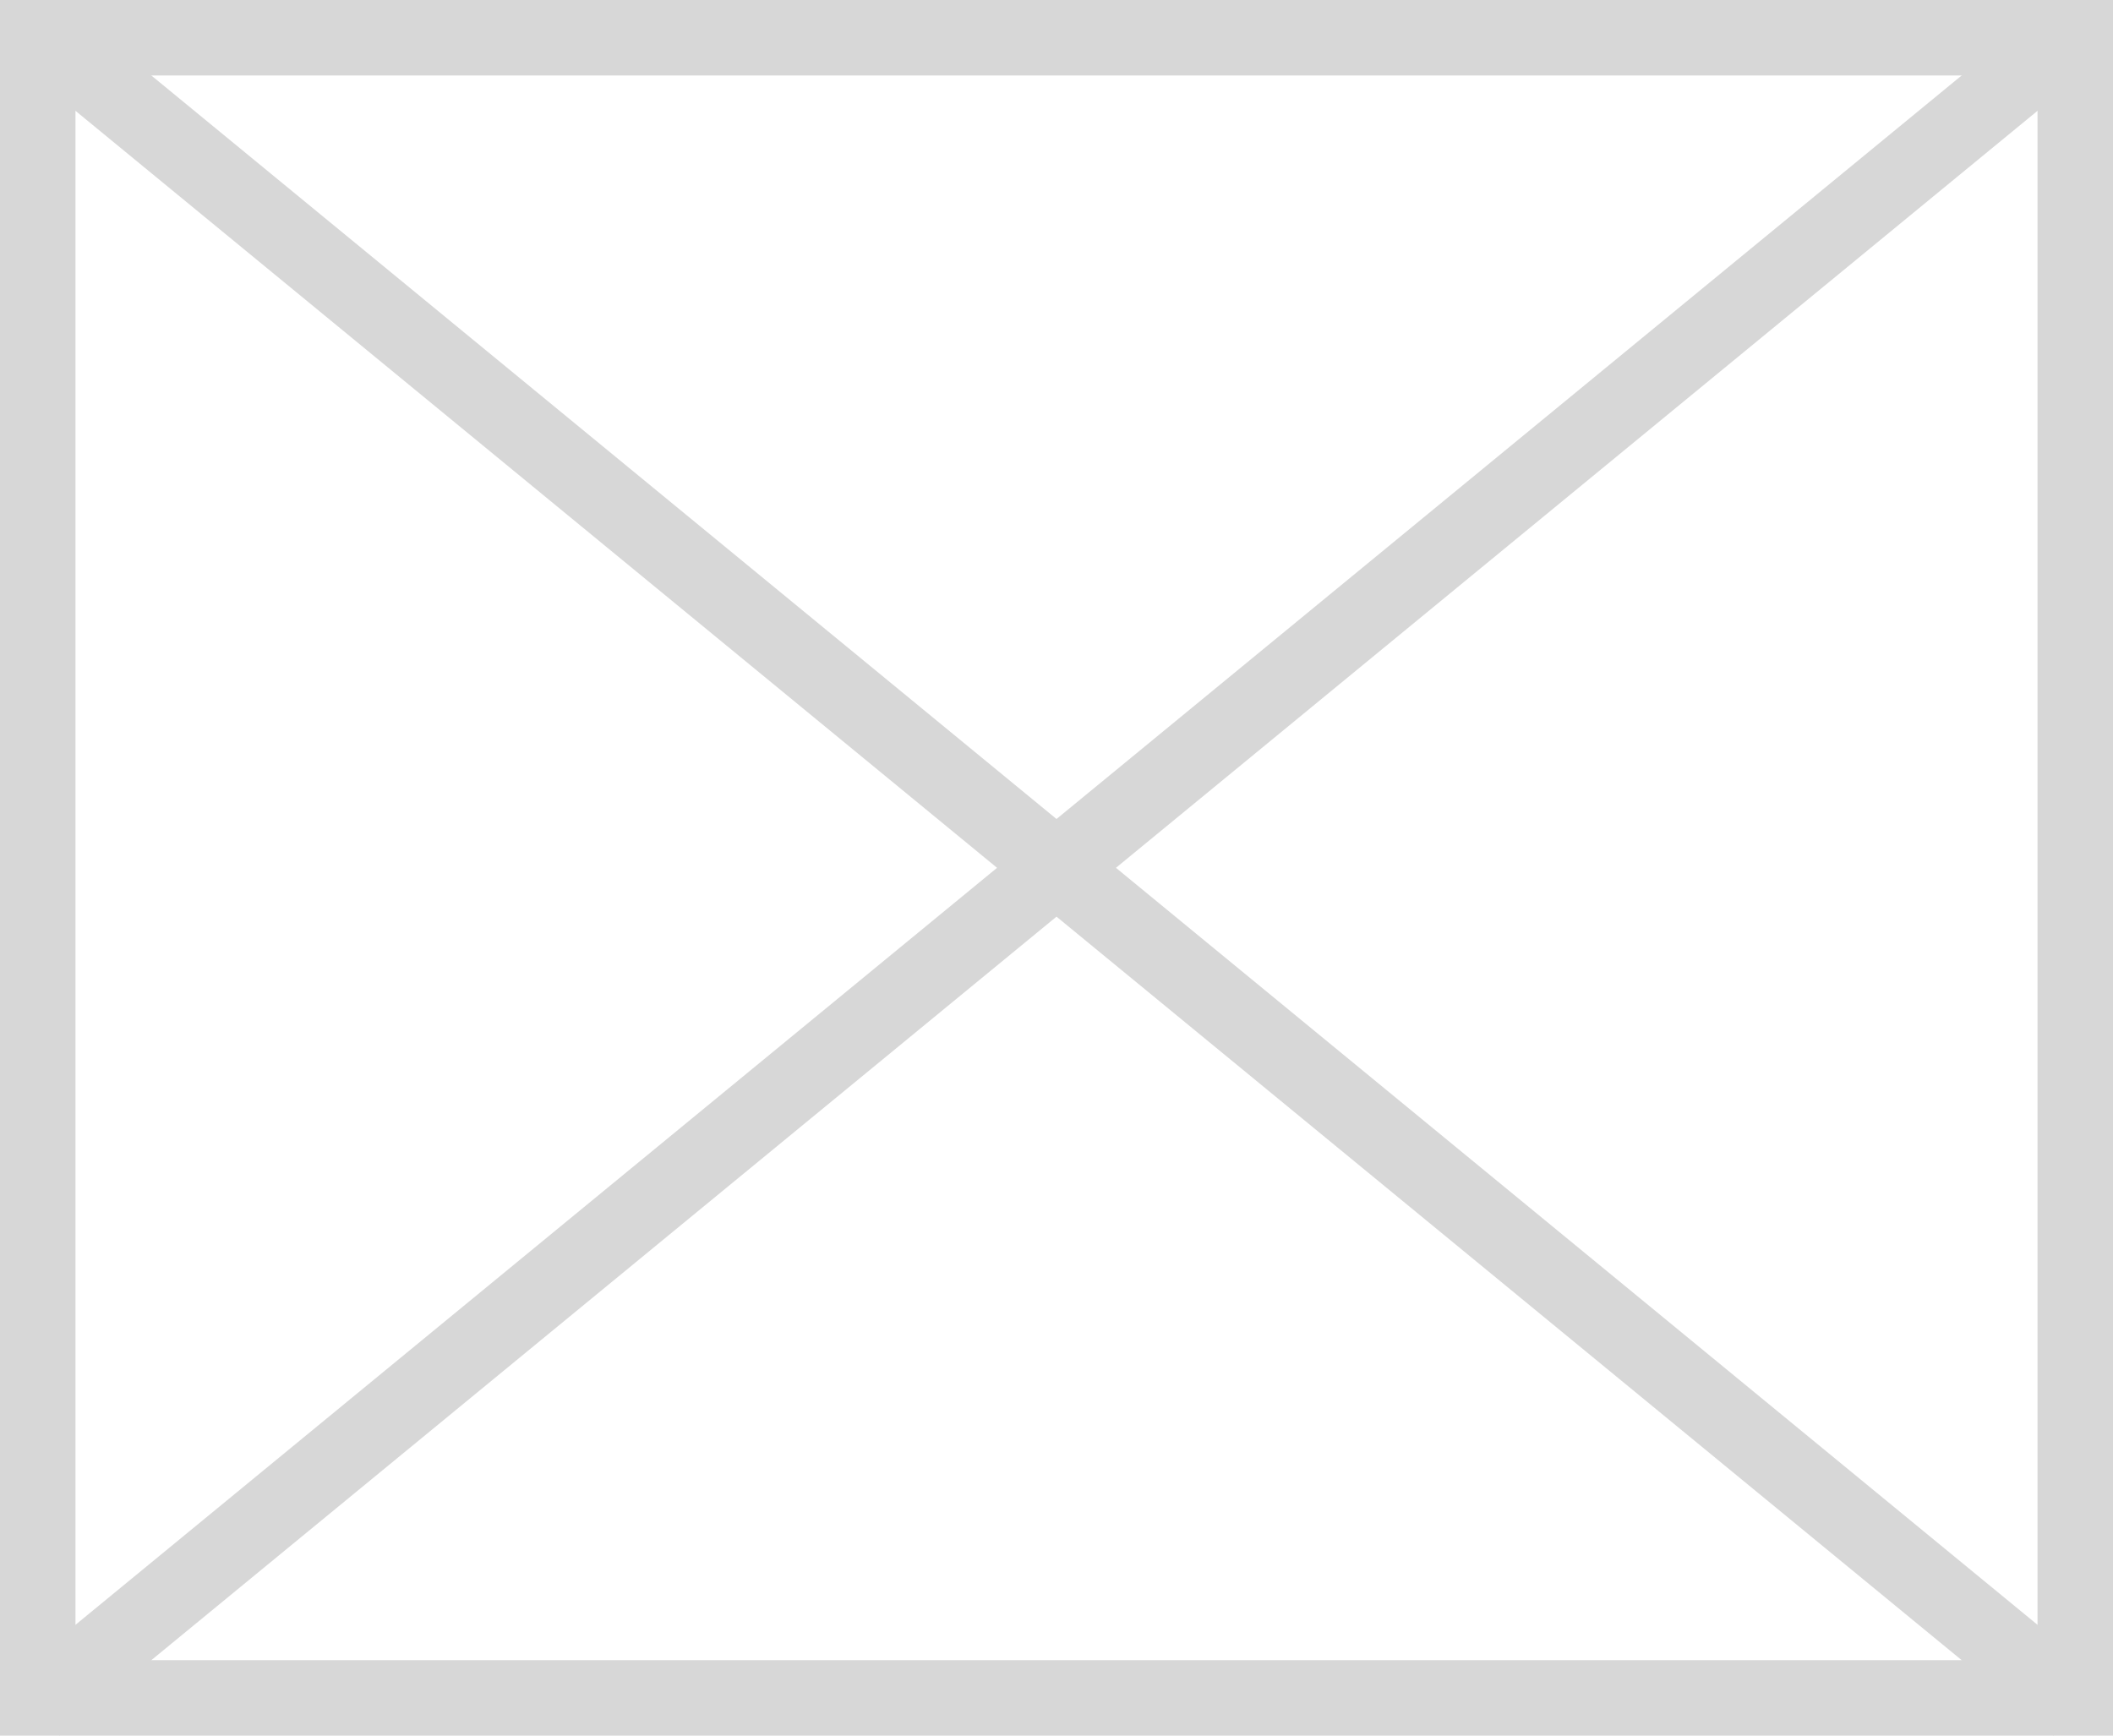
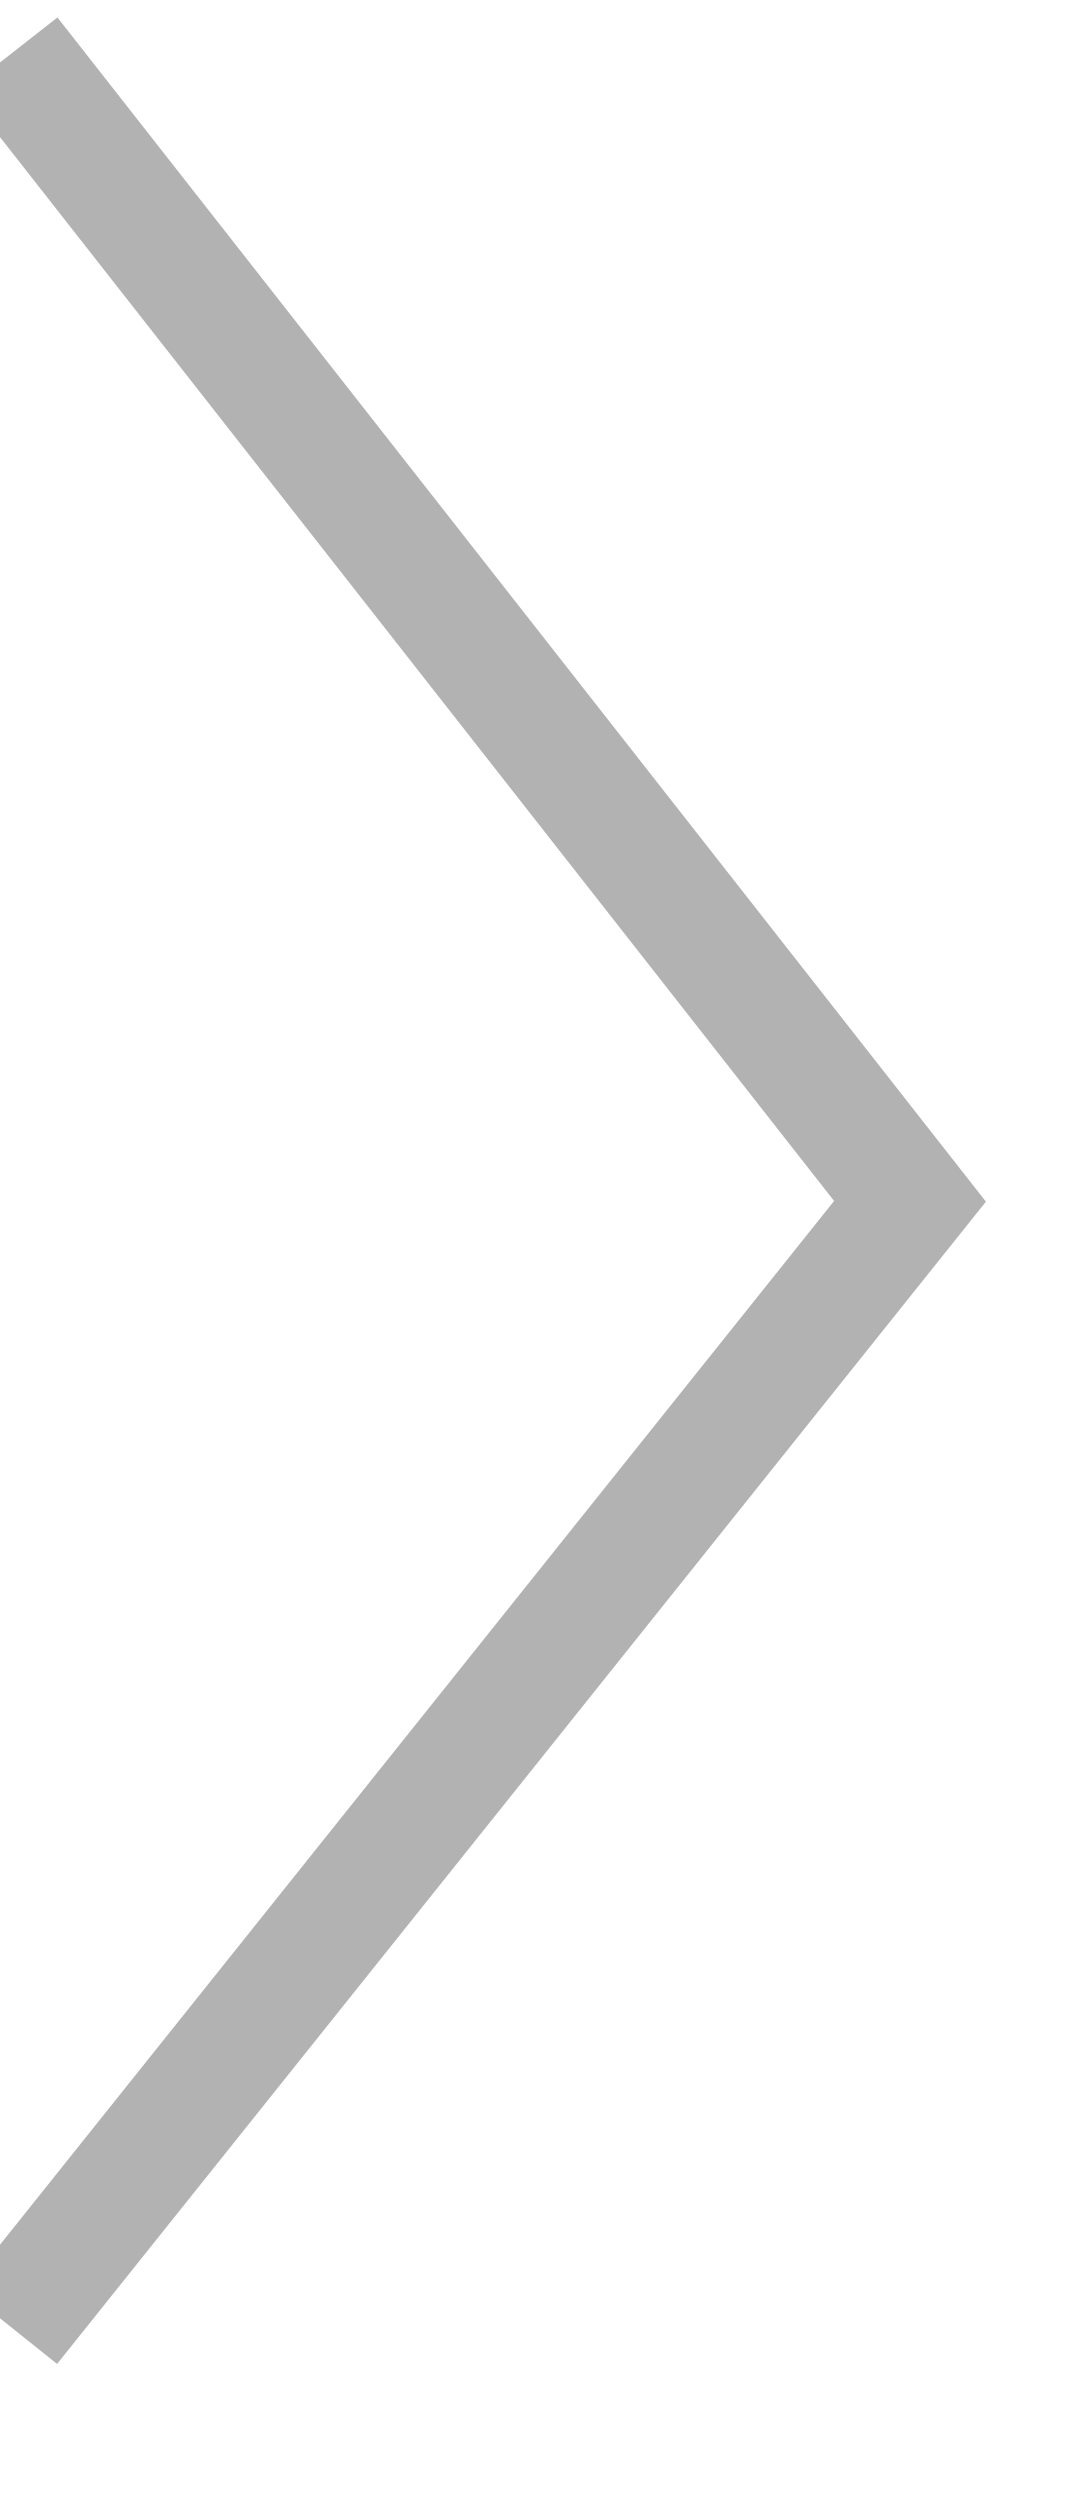
- <svg xmlns="http://www.w3.org/2000/svg" version="1.1" width="28px" height="23px">
-   <g transform="matrix(1 0 0 1 -91 -394 )">
-     <path d="M 91.5 394.5  L 118.5 394.5  L 118.5 416.5  L 91.5 416.5  L 91.5 394.5  Z " fill-rule="nonzero" fill="#f2f2f2" stroke="none" fill-opacity="0" />
-     <path d="M 91.5 394.5  L 118.5 394.5  L 118.5 416.5  L 91.5 416.5  L 91.5 394.5  Z " stroke-width="1" stroke="#d7d7d7" fill="none" />
-     <path d="M 91.47 394.386  L 118.53 416.614  M 118.53 394.386  L 91.47 416.614  " stroke-width="1" stroke="#d7d7d7" fill="none" />
+ <svg xmlns="http://www.w3.org/2000/svg" version="1.1" width="9px" height="21px">
+   <g transform="matrix(1 0 0 1 -352 -13 )">
+     <path d="M 0.089 0.455  L 7.644 10.091  L 0.089 19.545  " stroke-width="1" stroke="#b2b2b2" fill="none" transform="matrix(1 0 0 1 352 13 )" />
  </g>
</svg>
